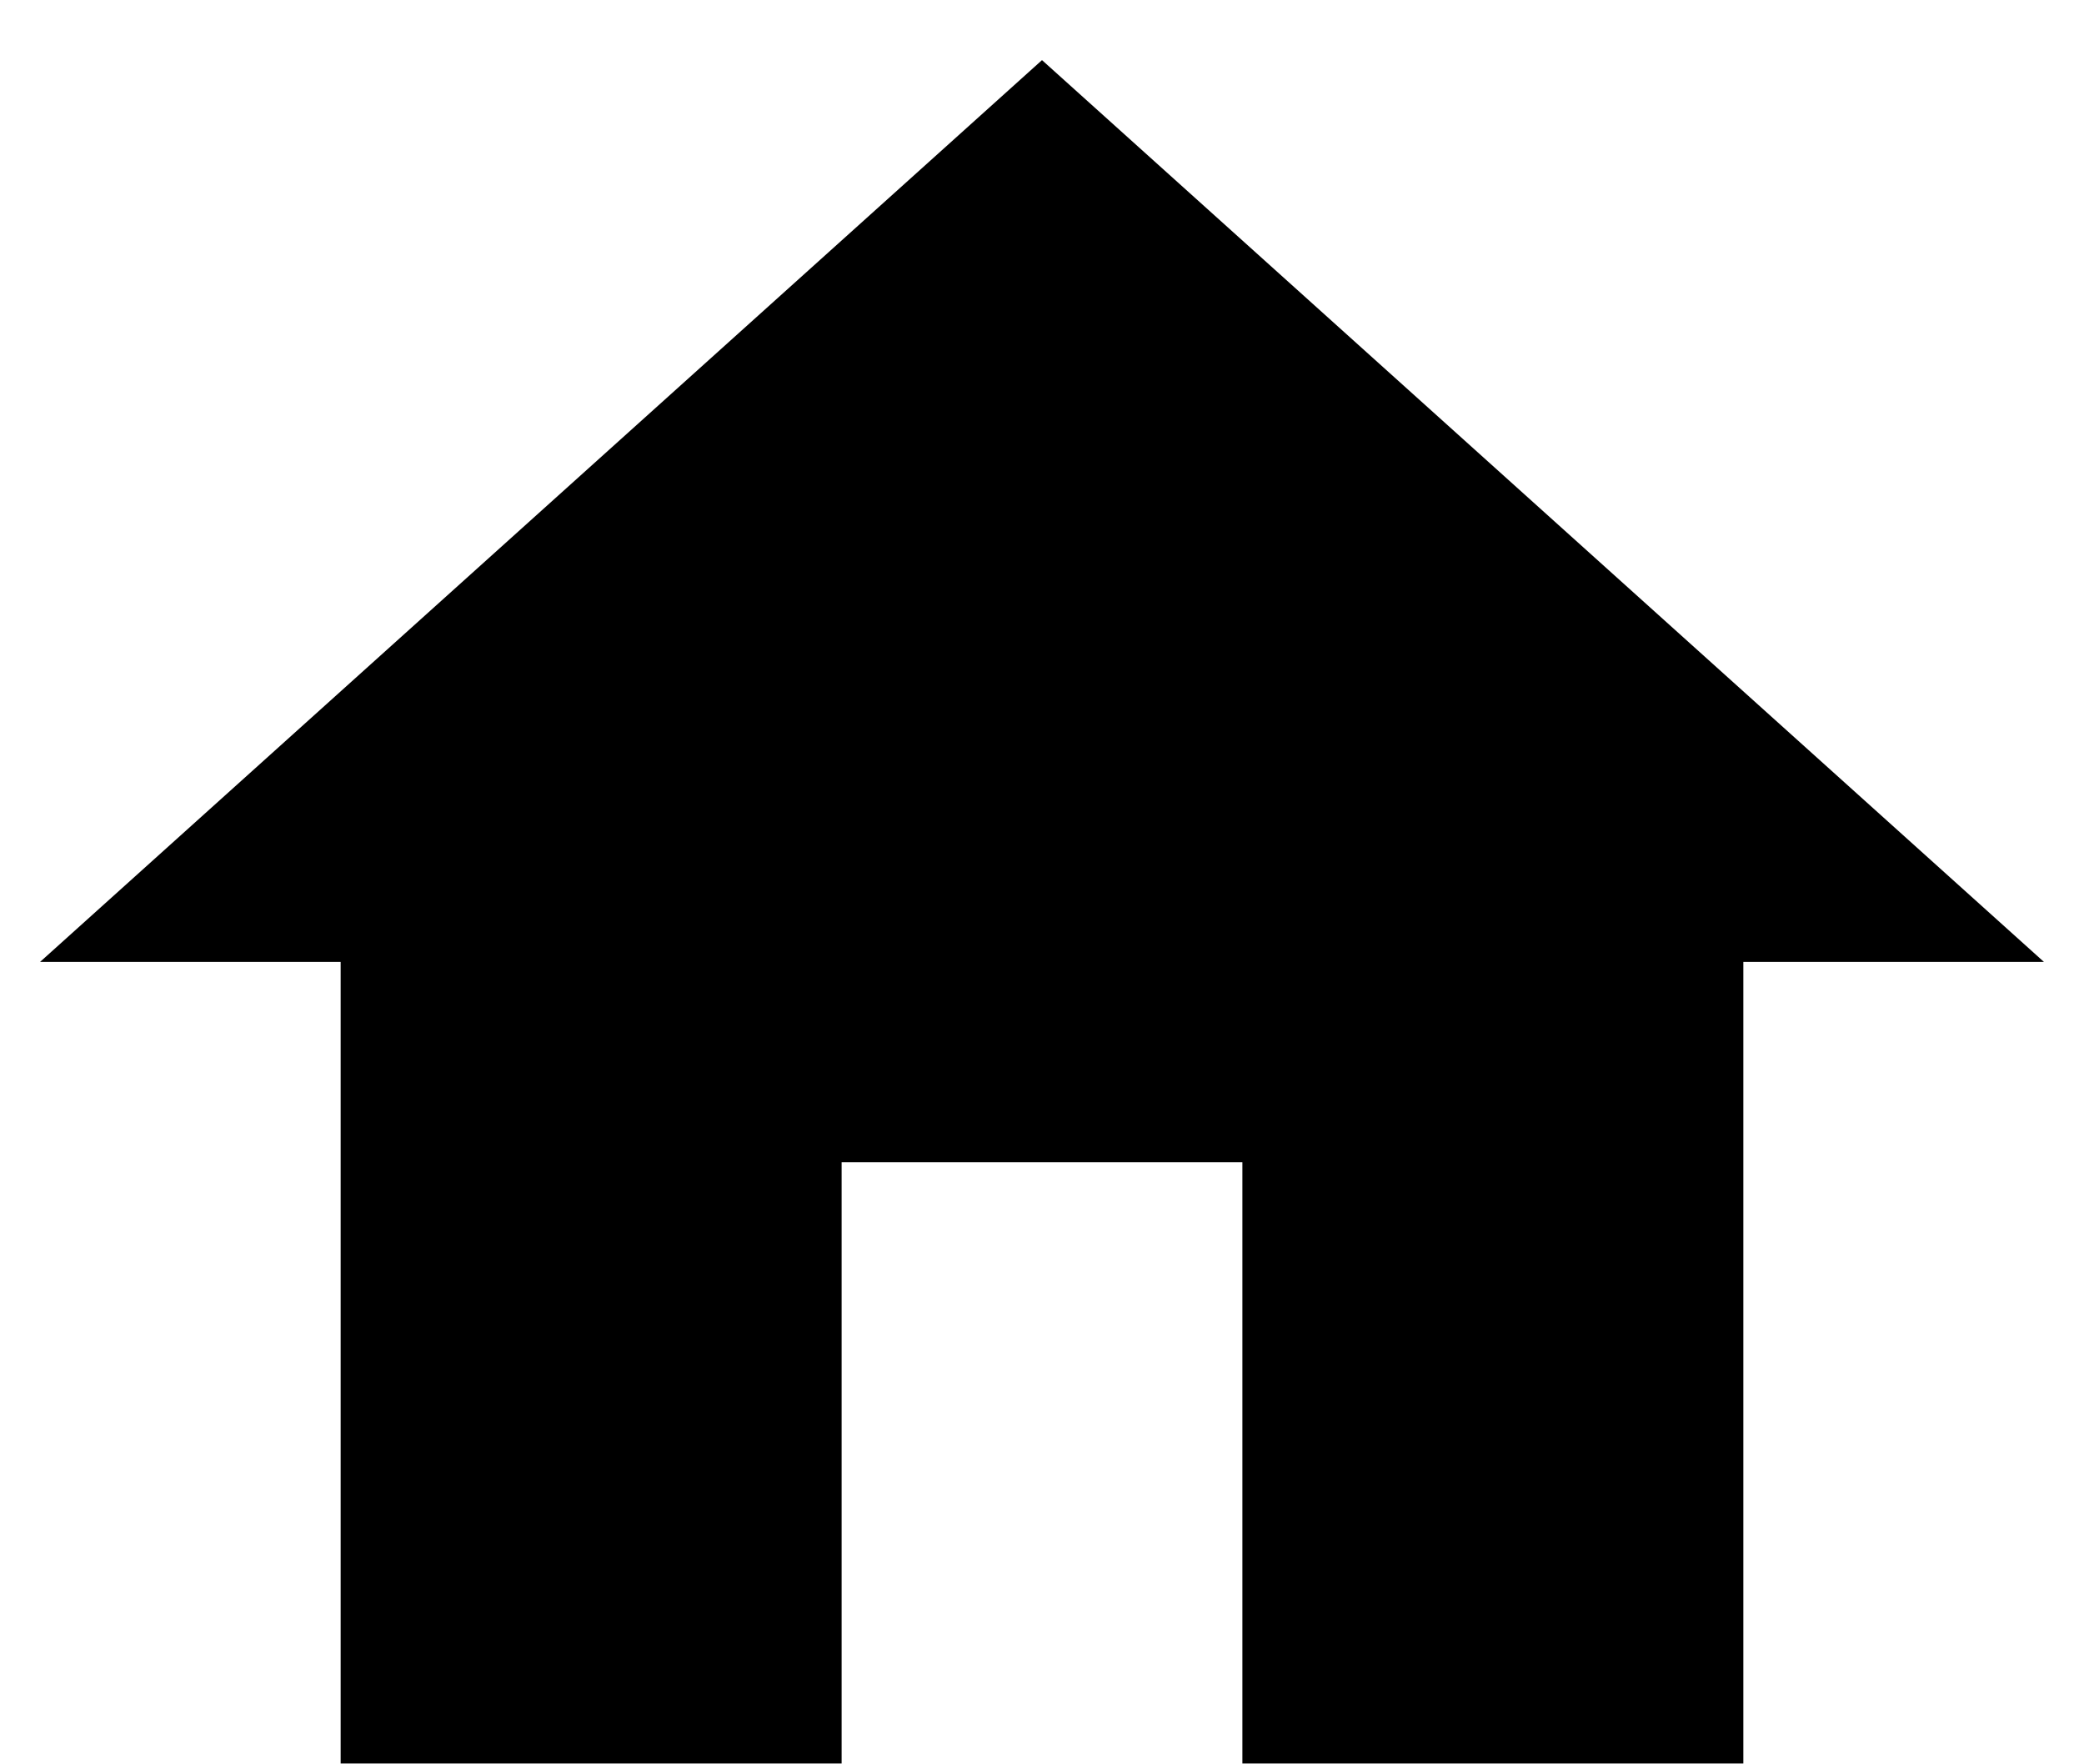
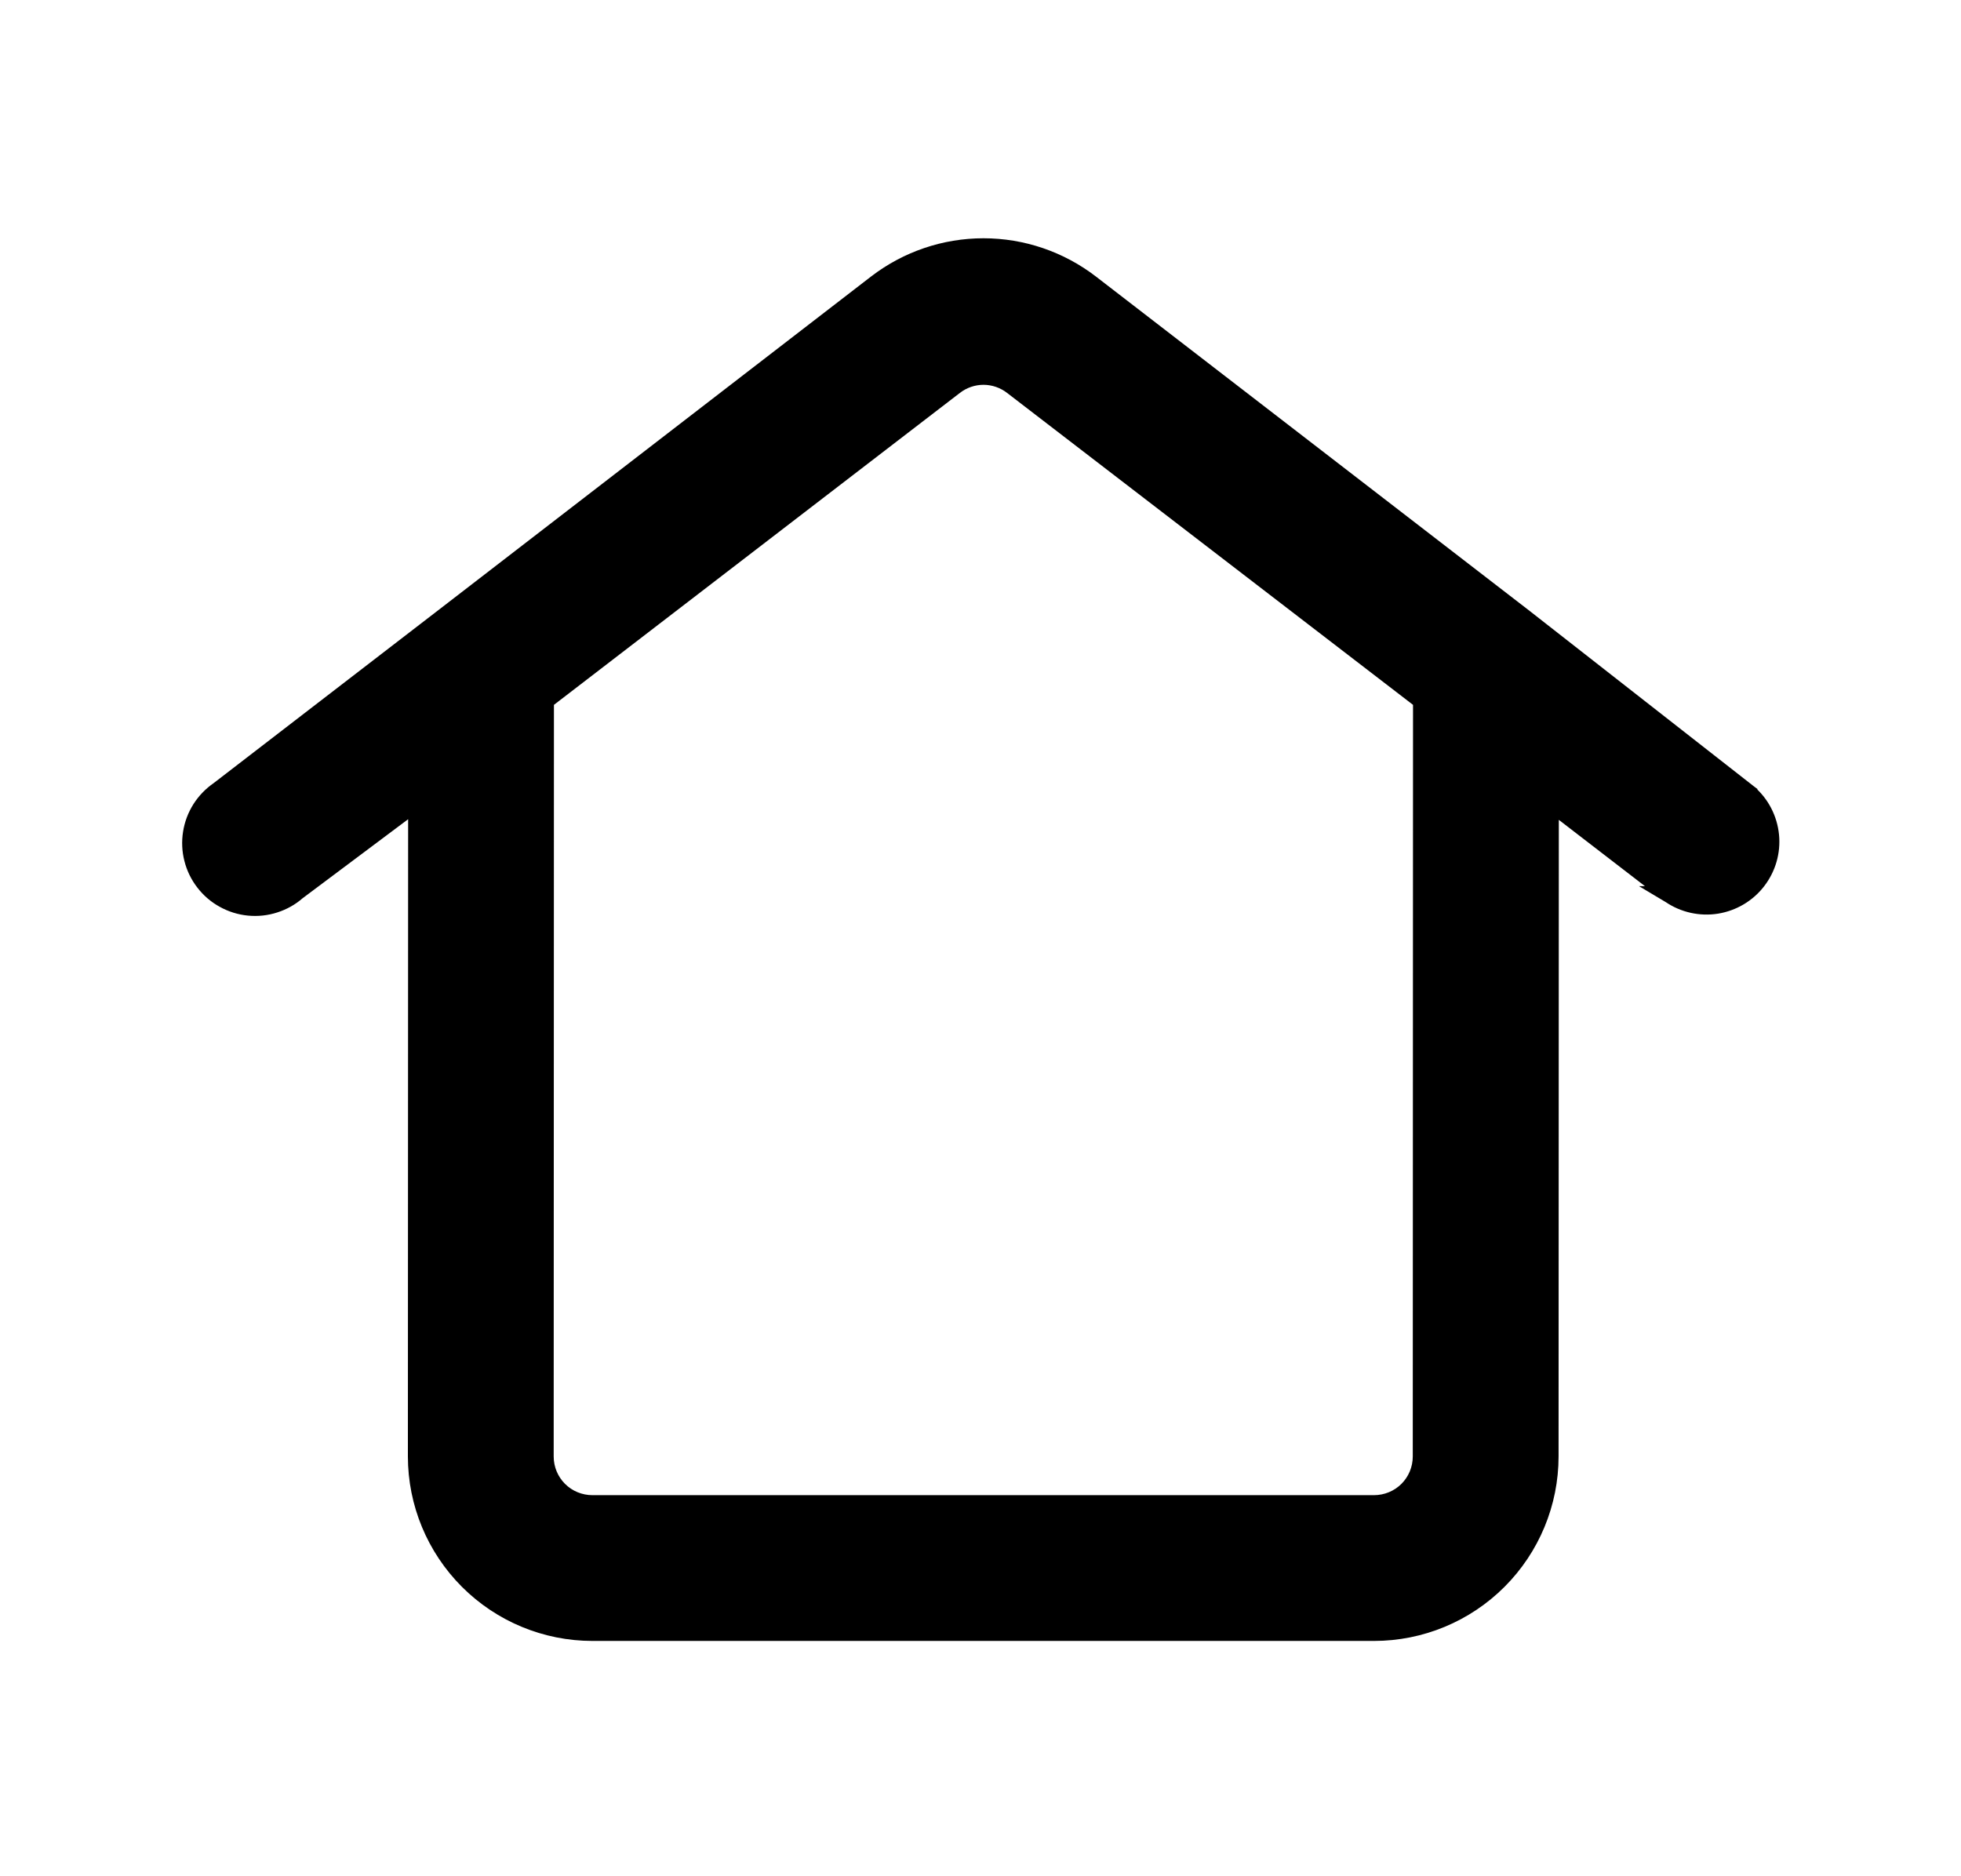
- <svg xmlns="http://www.w3.org/2000/svg" width="26" height="22" viewBox="0 0 26 22" fill="none">
-   <path d="M10.5 22V14.5H15.5V22H21.75V12H25.5L13 0.75L0.5 12H4.25V22H10.5Z" fill="currentColor" />
+ <svg xmlns="http://www.w3.org/2000/svg" width="23" height="22" viewBox="0 0 23 22" fill="none">
+   <path d="M17.889 7.253L17.888 7.252L12.794 3.324L12.794 3.324C12.433 3.046 11.991 2.895 11.535 2.895C11.079 2.895 10.637 3.046 10.276 3.324L10.276 3.324L5.182 7.252L5.182 7.252L2.565 9.267C2.481 9.325 2.409 9.399 2.354 9.485C2.299 9.572 2.262 9.669 2.246 9.771C2.23 9.872 2.234 9.976 2.26 10.076C2.285 10.176 2.331 10.27 2.394 10.351C2.457 10.433 2.536 10.501 2.626 10.55C2.716 10.6 2.815 10.631 2.918 10.641C3.021 10.651 3.124 10.64 3.222 10.608C3.319 10.577 3.409 10.527 3.485 10.46L4.887 9.41L4.884 17.084V17.084C4.884 17.632 5.102 18.157 5.489 18.544C5.876 18.931 6.401 19.149 6.949 19.149H16.115C16.663 19.149 17.188 18.931 17.575 18.544C17.962 18.157 18.18 17.632 18.18 17.085C18.18 17.085 18.18 17.085 18.18 17.084L18.183 9.414L19.587 10.495L19.586 10.495L19.591 10.498C19.75 10.606 19.945 10.649 20.134 10.619C20.324 10.588 20.495 10.487 20.612 10.335C20.73 10.182 20.785 9.991 20.766 9.8C20.747 9.609 20.657 9.432 20.512 9.306L20.512 9.305L20.508 9.302L17.889 7.253ZM16.67 17.084V17.084C16.67 17.232 16.612 17.373 16.508 17.477C16.404 17.581 16.262 17.639 16.115 17.639H6.949C6.801 17.639 6.66 17.581 6.556 17.477C6.452 17.373 6.394 17.232 6.394 17.085C6.394 17.085 6.394 17.085 6.394 17.084L6.397 8.219L11.197 4.53L11.197 4.53C11.294 4.455 11.413 4.414 11.535 4.414C11.657 4.414 11.776 4.455 11.873 4.53L11.873 4.53L16.673 8.219L16.67 17.084Z" fill="currentColor" stroke="currentColor" stroke-width="0.2" />
</svg>
